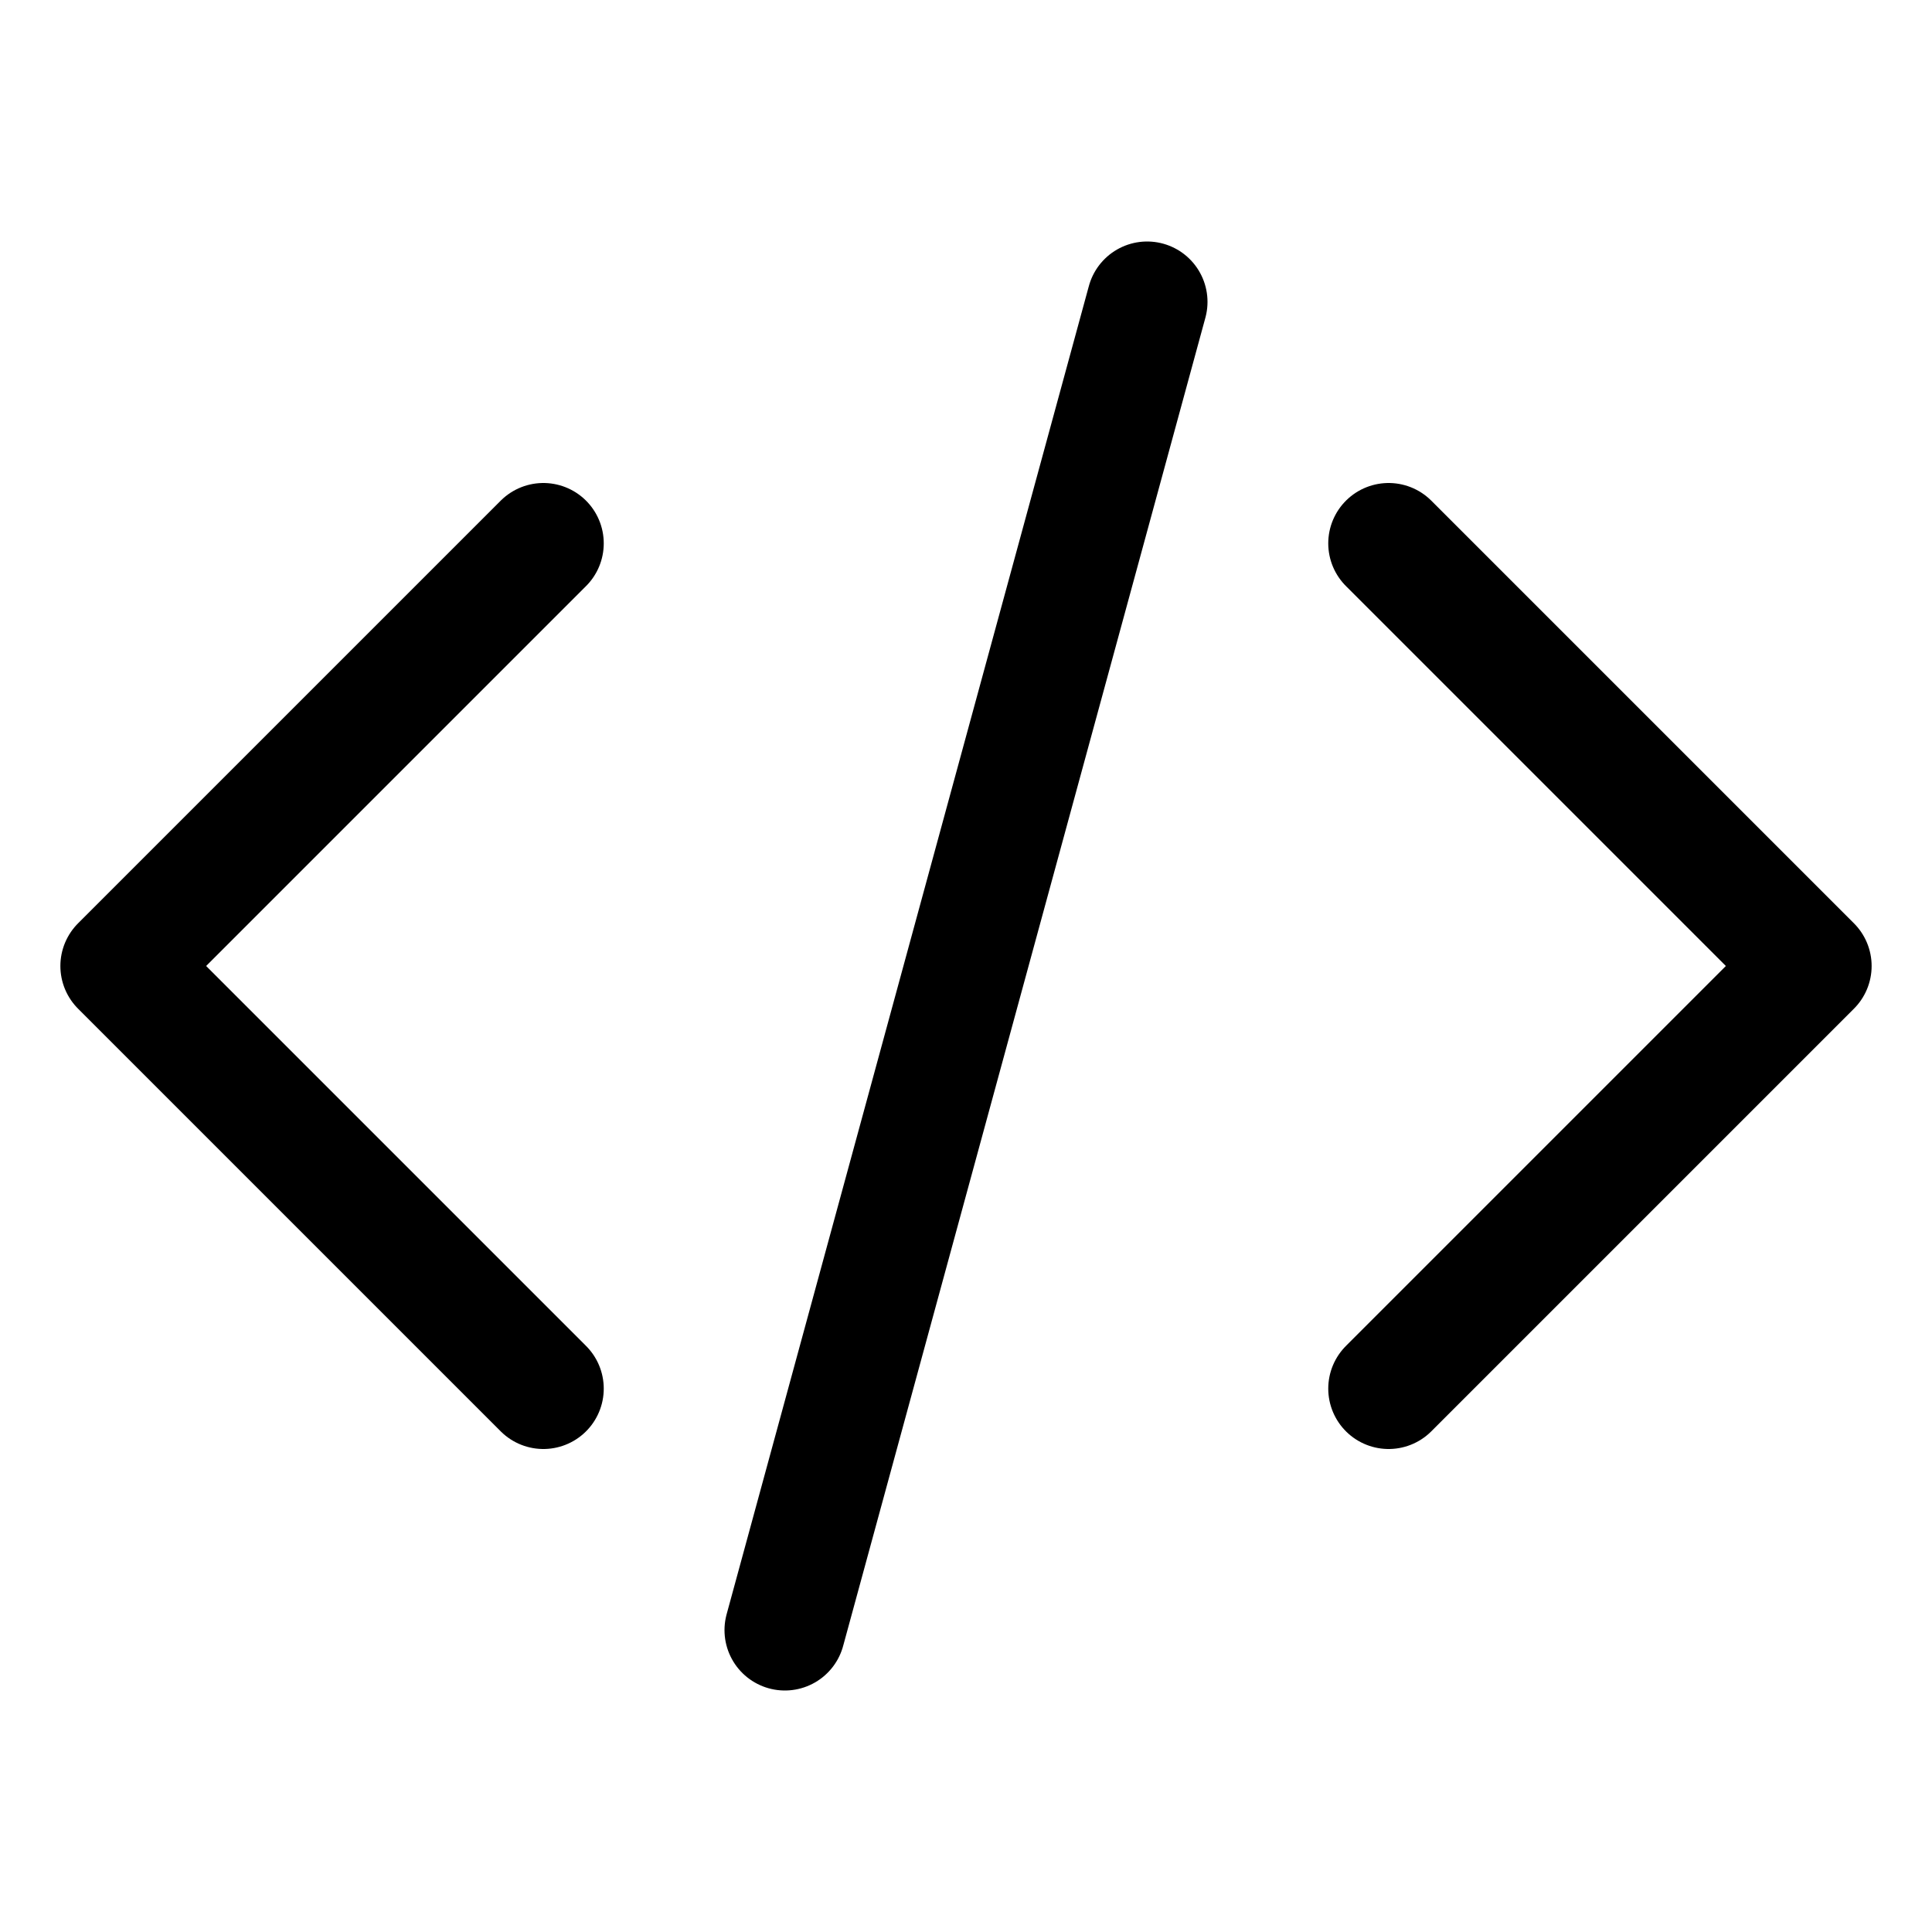
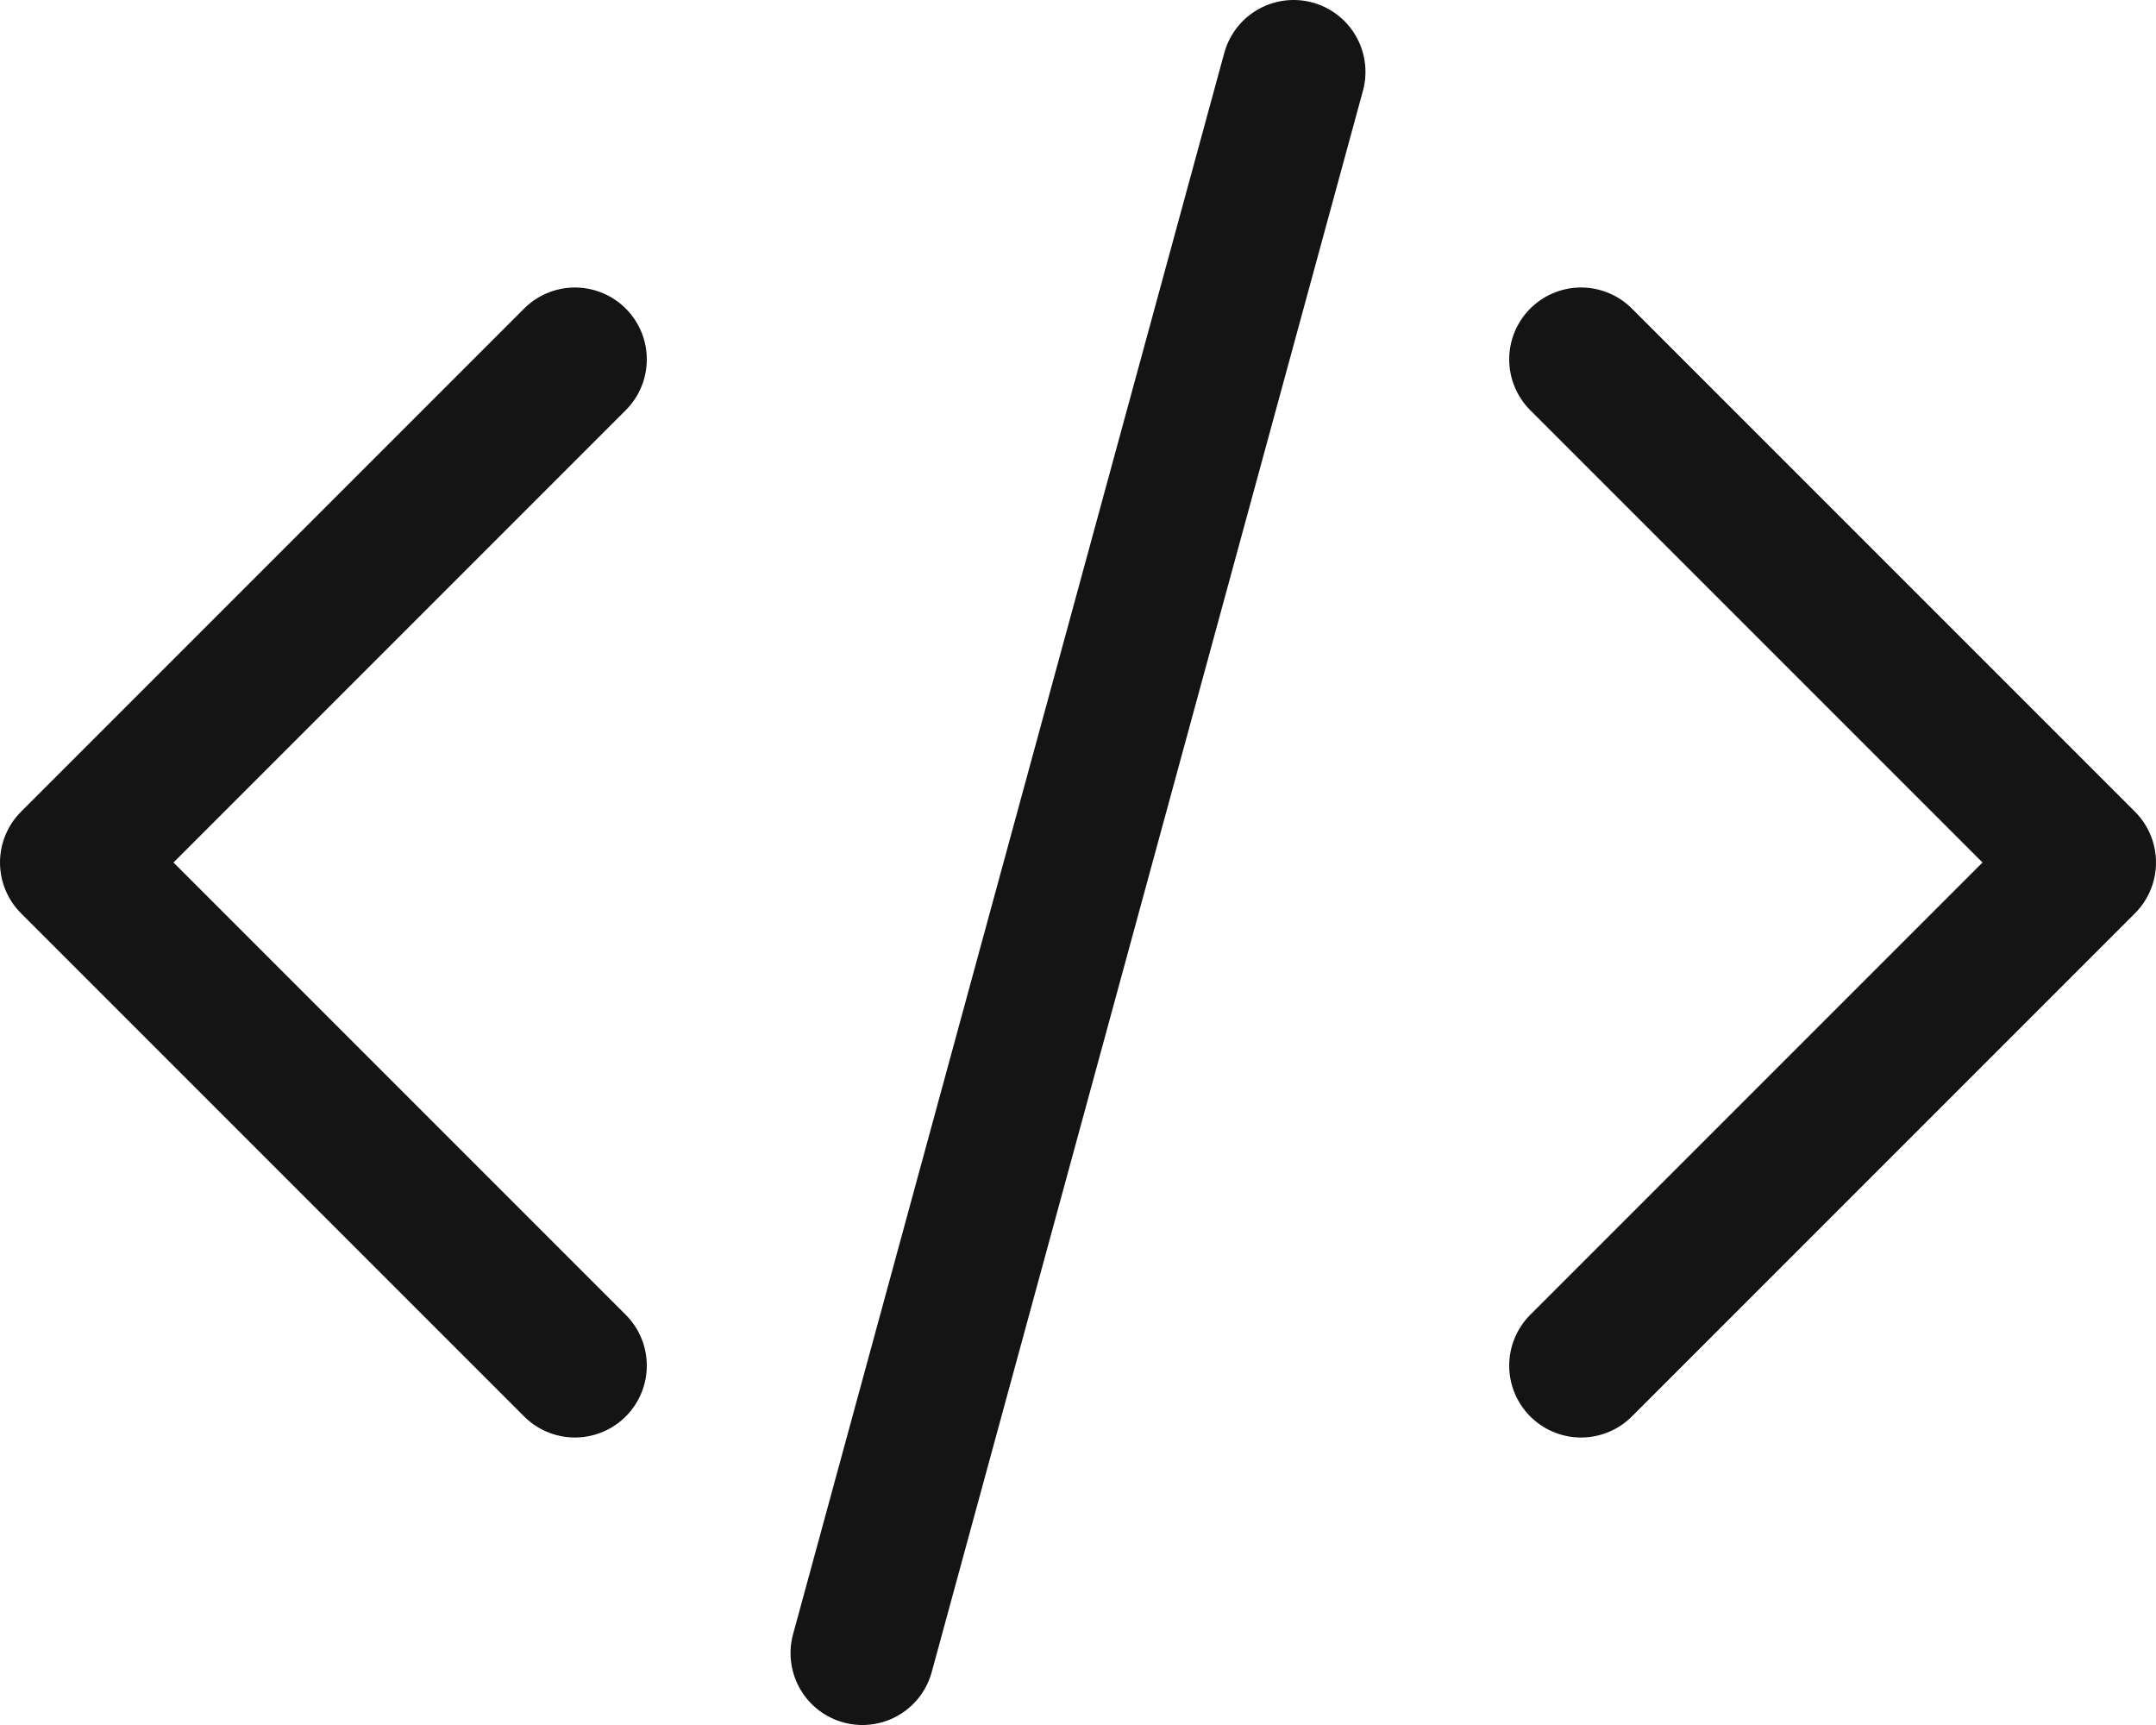
- <svg xmlns="http://www.w3.org/2000/svg" fill="none" viewBox="0 0 24 24" width="16" stroke-width="1.5" stroke="currentColor">
+ <svg xmlns="http://www.w3.org/2000/svg" viewBox="0.75 3 22.5 18" width="16" fill="none" stroke-width="1.5" stroke="#141414">
  <path stroke-linecap="round" stroke-linejoin="round" d="M17.25 6.75L22.5 12l-5.25 5.25m-10.5 0L1.5 12l5.25-5.25m7.5-3l-4.5 16.5" />
</svg>
